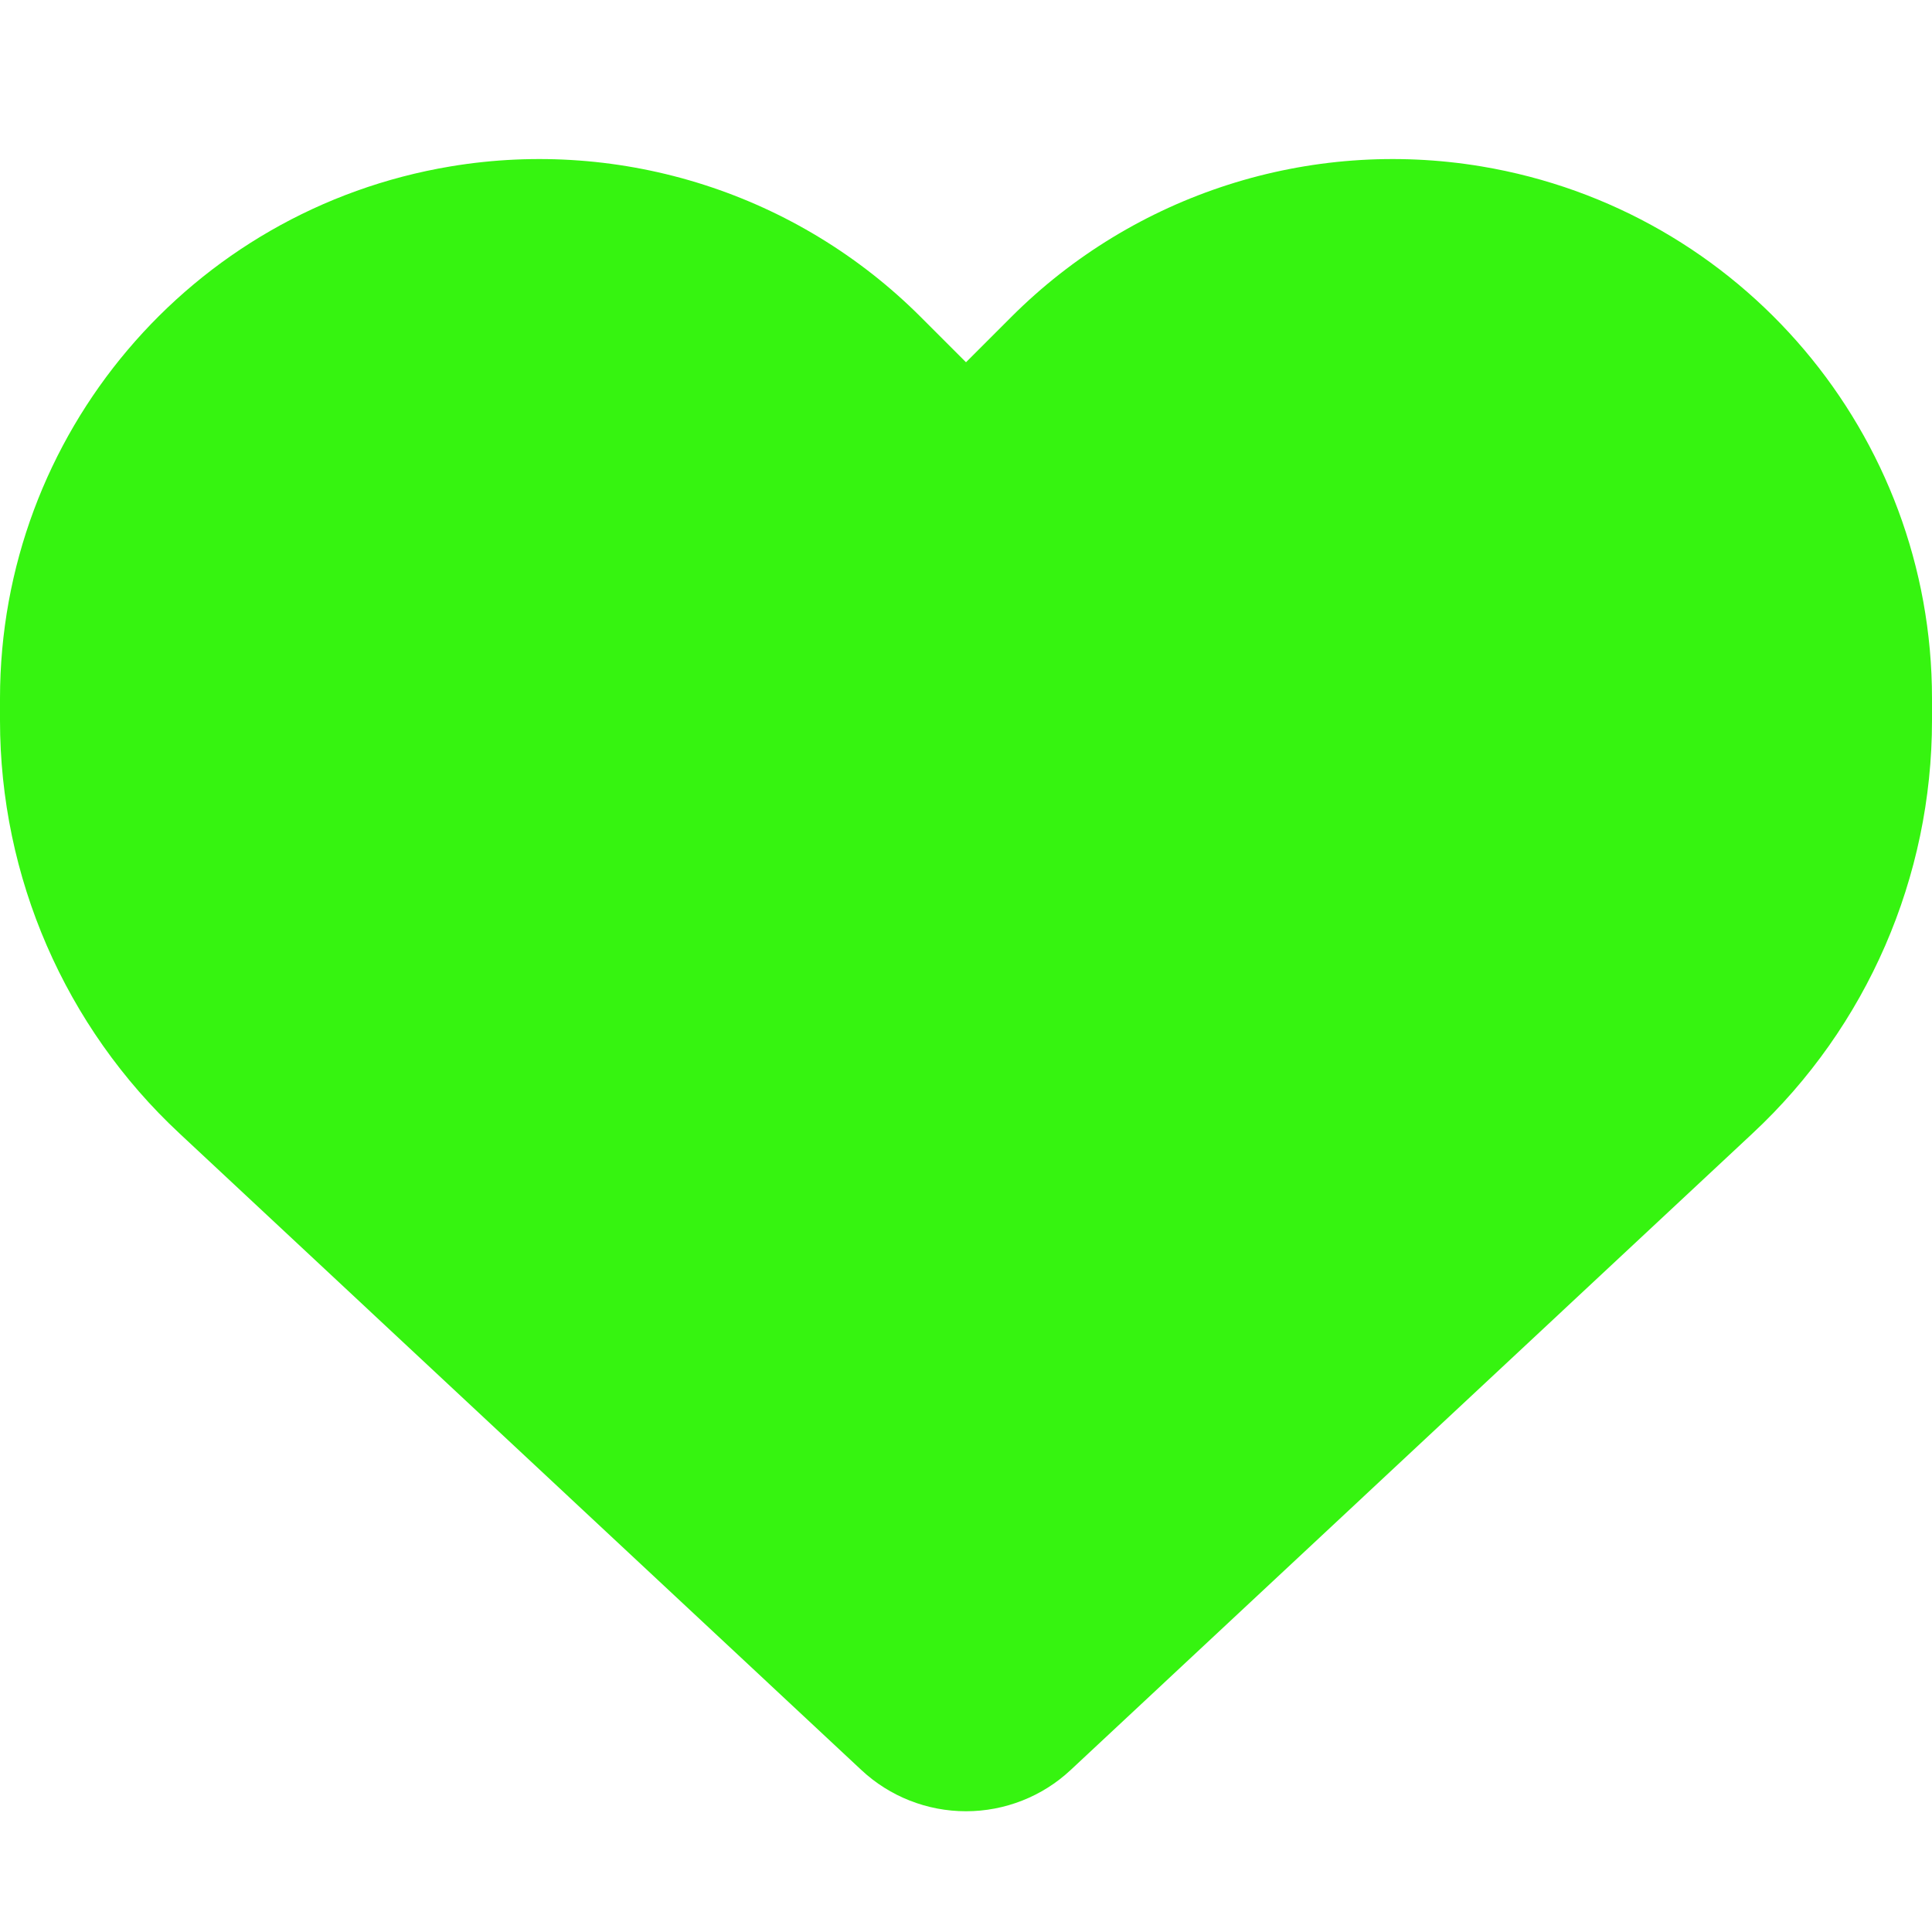
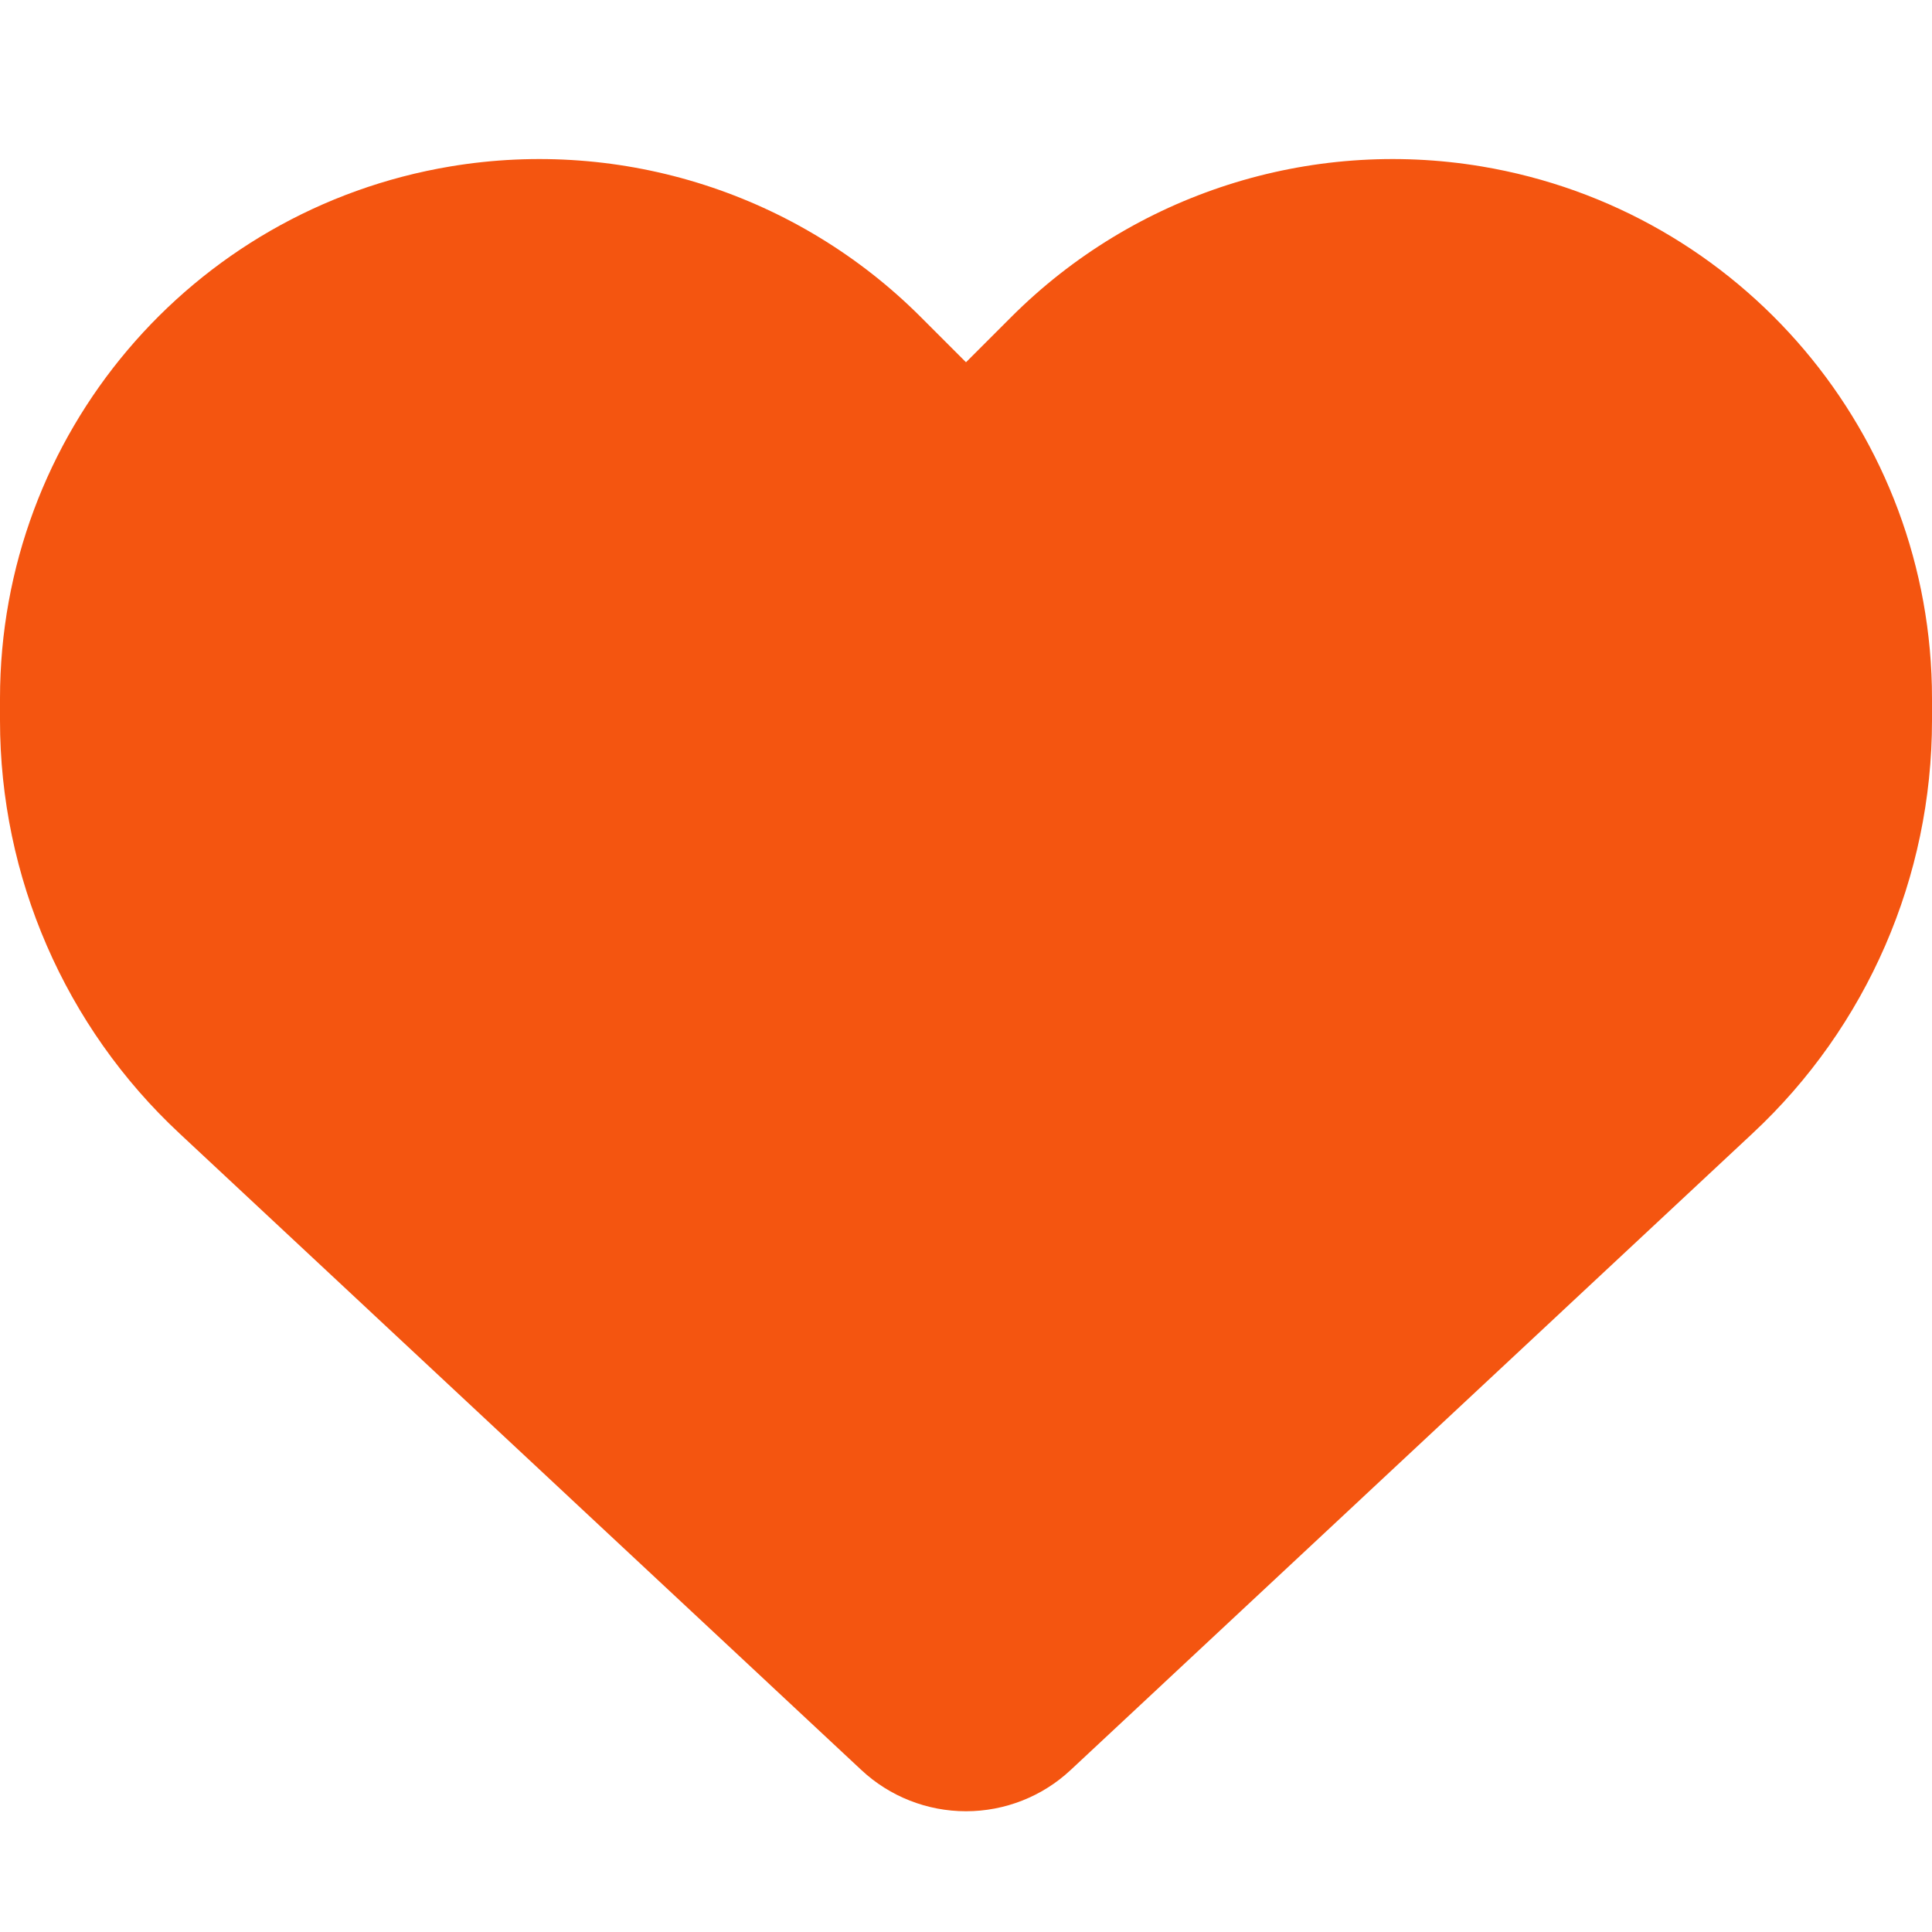
<svg xmlns="http://www.w3.org/2000/svg" height="16" width="16" viewBox="0 0 512 512">
-   <path opacity="1" fill="#36f410" d="M47.6 300.4L228.3 469.1c7.5 7 17.4 10.9 27.7 10.9s20.2-3.9 27.7-10.9L464.4 300.4c30.4-28.3 47.6-68 47.6-109.5v-5.8c0-69.9-50.5-129.5-119.4-141C347 36.5 300.6 51.4 268 84L256 96 244 84c-32.6-32.6-79-47.5-124.6-39.9C50.5 55.6 0 115.2 0 185.1v5.8c0 41.5 17.2 81.2 47.6 109.5z" />
+   <path opacity="1" fill="#f45510" d="M47.6 300.4L228.3 469.1c7.5 7 17.4 10.9 27.7 10.9s20.2-3.9 27.7-10.9L464.4 300.4c30.4-28.3 47.6-68 47.6-109.5v-5.8c0-69.9-50.5-129.5-119.4-141C347 36.5 300.6 51.4 268 84L256 96 244 84c-32.6-32.6-79-47.5-124.6-39.9C50.5 55.6 0 115.2 0 185.1v5.8c0 41.5 17.2 81.2 47.6 109.5z" />
</svg>
